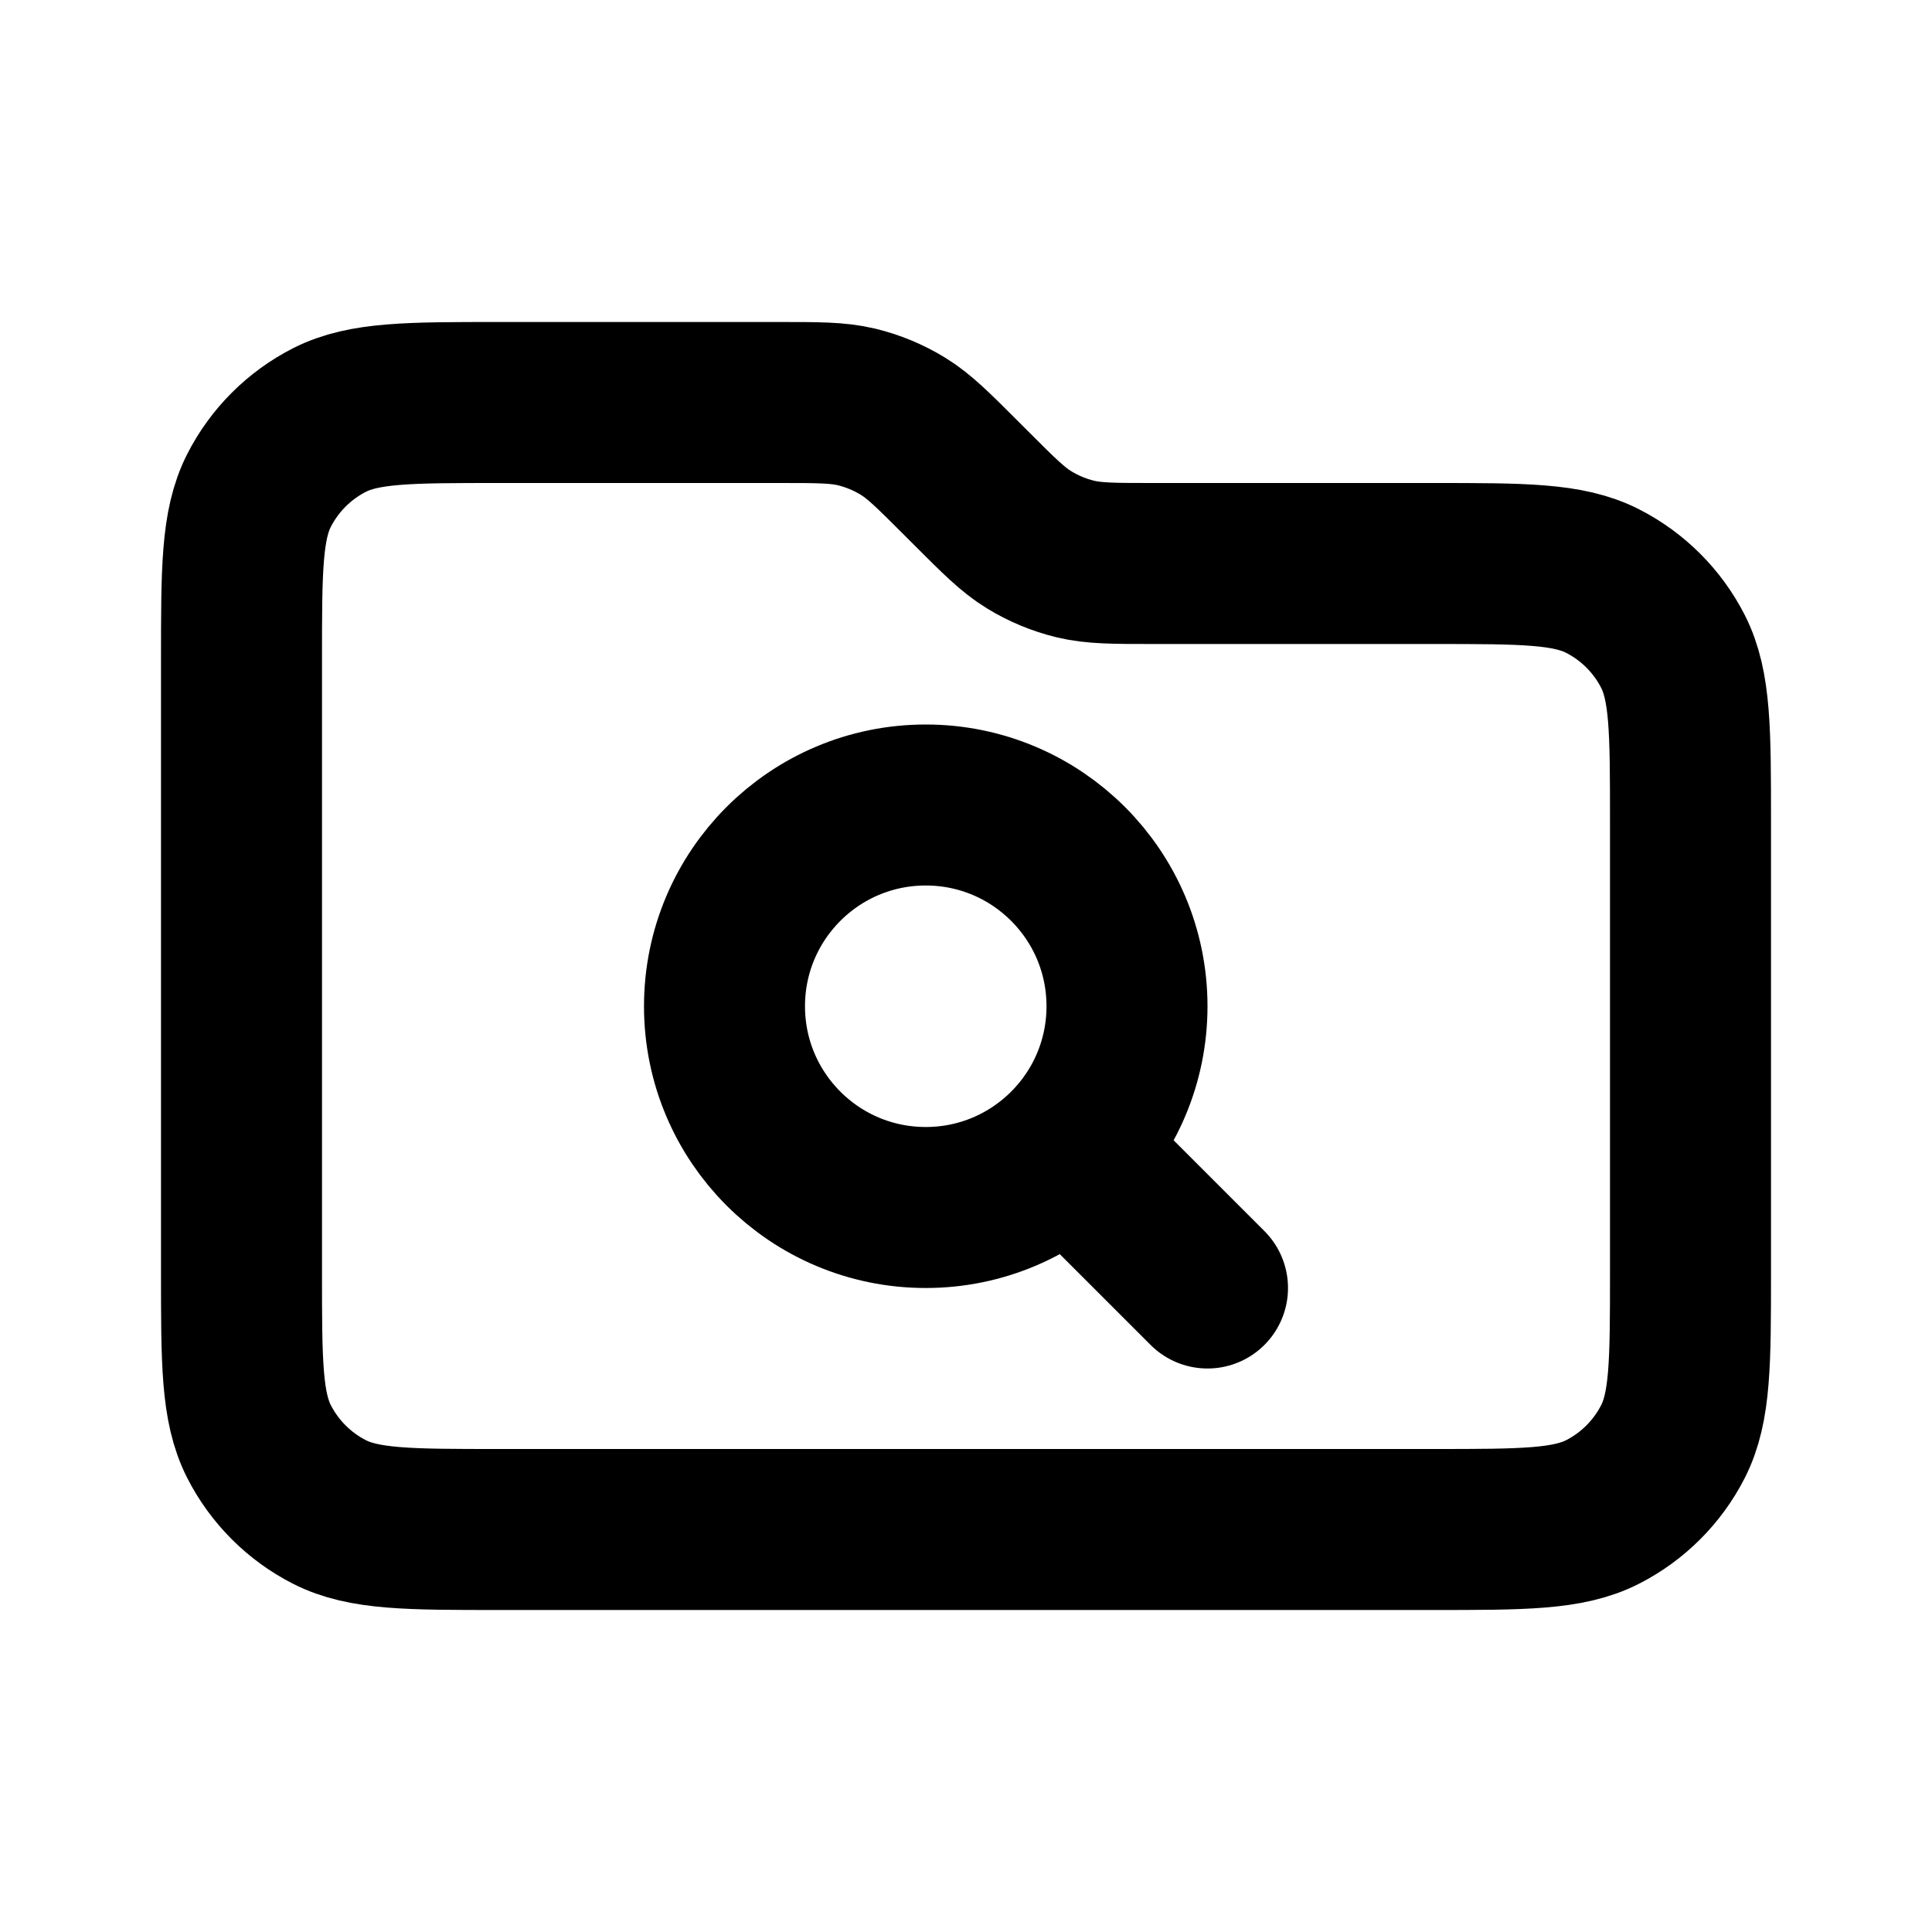
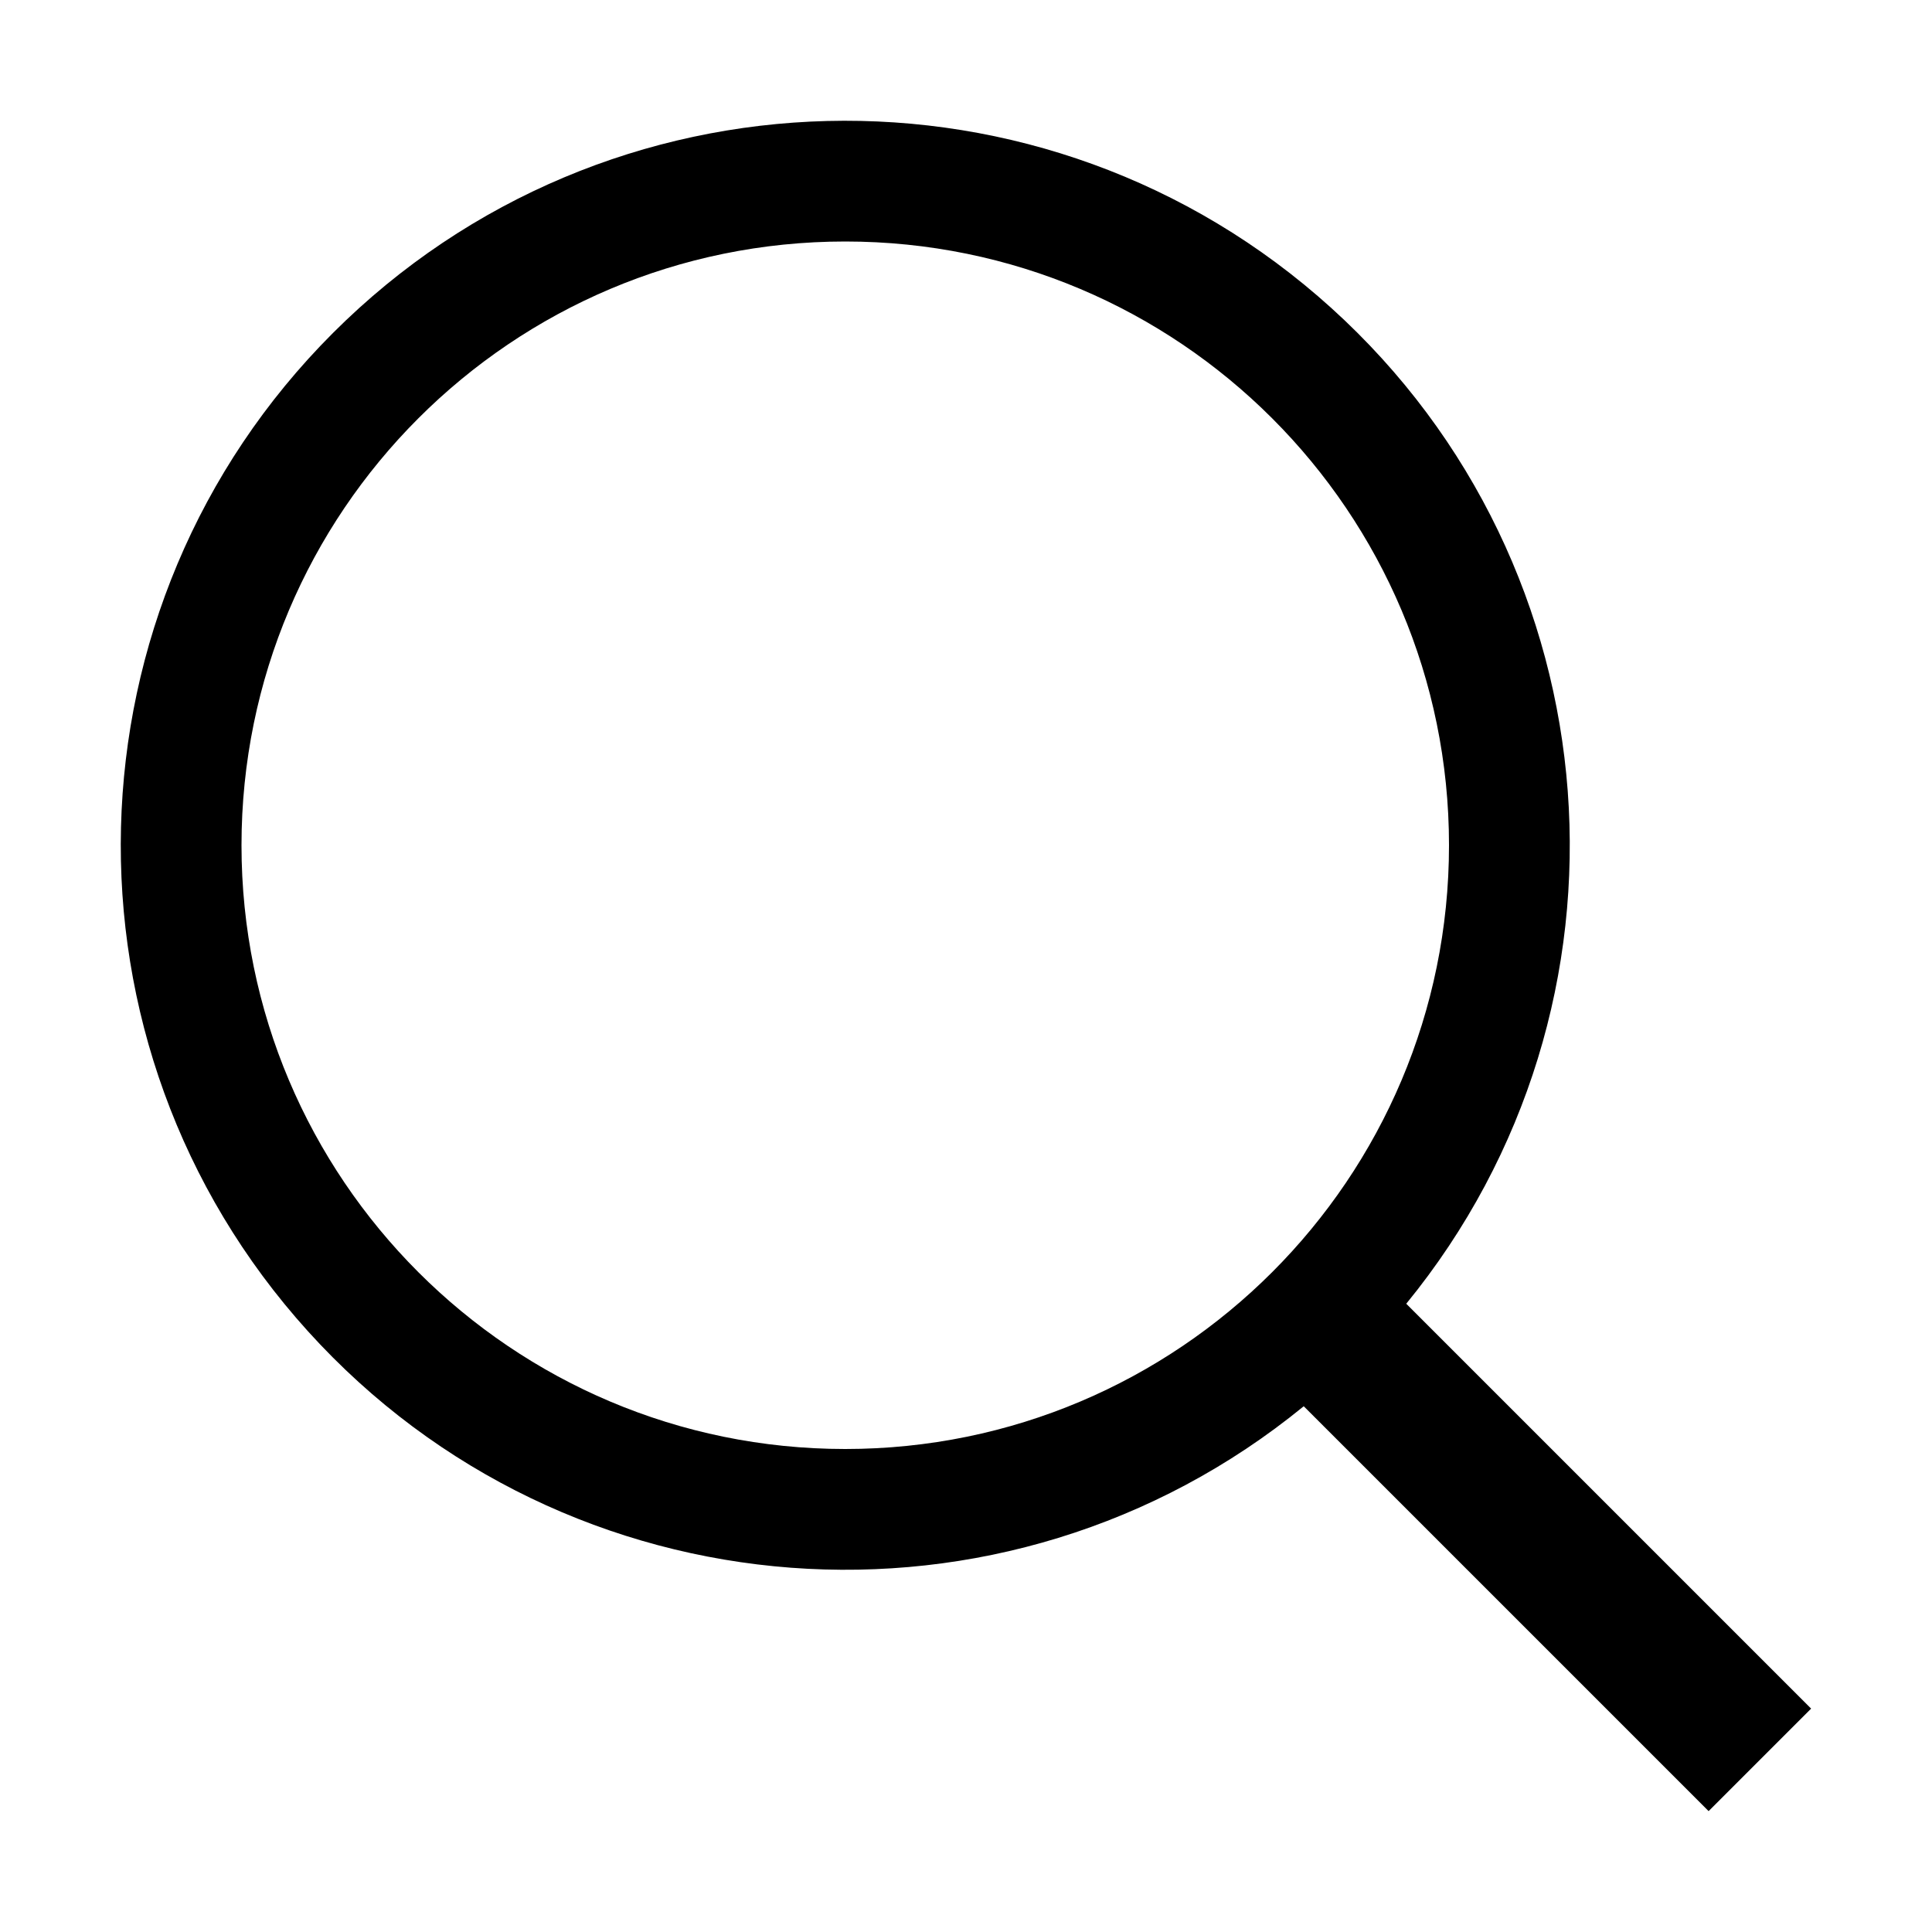
- <svg xmlns="http://www.w3.org/2000/svg" width="800px" height="800px" viewBox="0 0 24 24" fill="none">
-   <path d="M13.269 14.269L15 16M12.063 6.063L11.937 5.937C11.591 5.591 11.418 5.418 11.217 5.295C11.038 5.185 10.842 5.104 10.639 5.055C10.408 5 10.164 5 9.675 5H6.2C5.08 5 4.52 5 4.092 5.218C3.716 5.41 3.41 5.716 3.218 6.092C3 6.52 3 7.08 3 8.2V15.8C3 16.92 3 17.48 3.218 17.908C3.41 18.284 3.716 18.59 4.092 18.782C4.52 19 5.08 19 6.2 19H17.8C18.92 19 19.48 19 19.908 18.782C20.284 18.59 20.59 18.284 20.782 17.908C21 17.48 21 16.92 21 15.8V10.2C21 9.08 21 8.52 20.782 8.092C20.59 7.716 20.284 7.41 19.908 7.218C19.48 7 18.92 7 17.8 7H14.325C13.836 7 13.592 7 13.361 6.945C13.158 6.896 12.962 6.815 12.783 6.705C12.582 6.582 12.409 6.409 12.063 6.063ZM14 12.5C14 13.881 12.881 15 11.5 15C10.119 15 9 13.881 9 12.5C9 11.119 10.119 10 11.5 10C12.881 10 14 11.119 14 12.5Z" stroke="#000000" stroke-width="2" stroke-linecap="round" stroke-linejoin="round" />
+ <svg xmlns="http://www.w3.org/2000/svg" width="800px" height="800px" viewBox="0 0 1024 1024" class="icon" version="1.1">
+   <path d="M448 768A320 320 0 1 0 448 128a320 320 0 0 0 0 640z m297.344-76.992l214.592 214.592-54.336 54.336-214.592-214.592a384 384 0 1 1 54.336-54.336z" fill="#000000" />
</svg>
